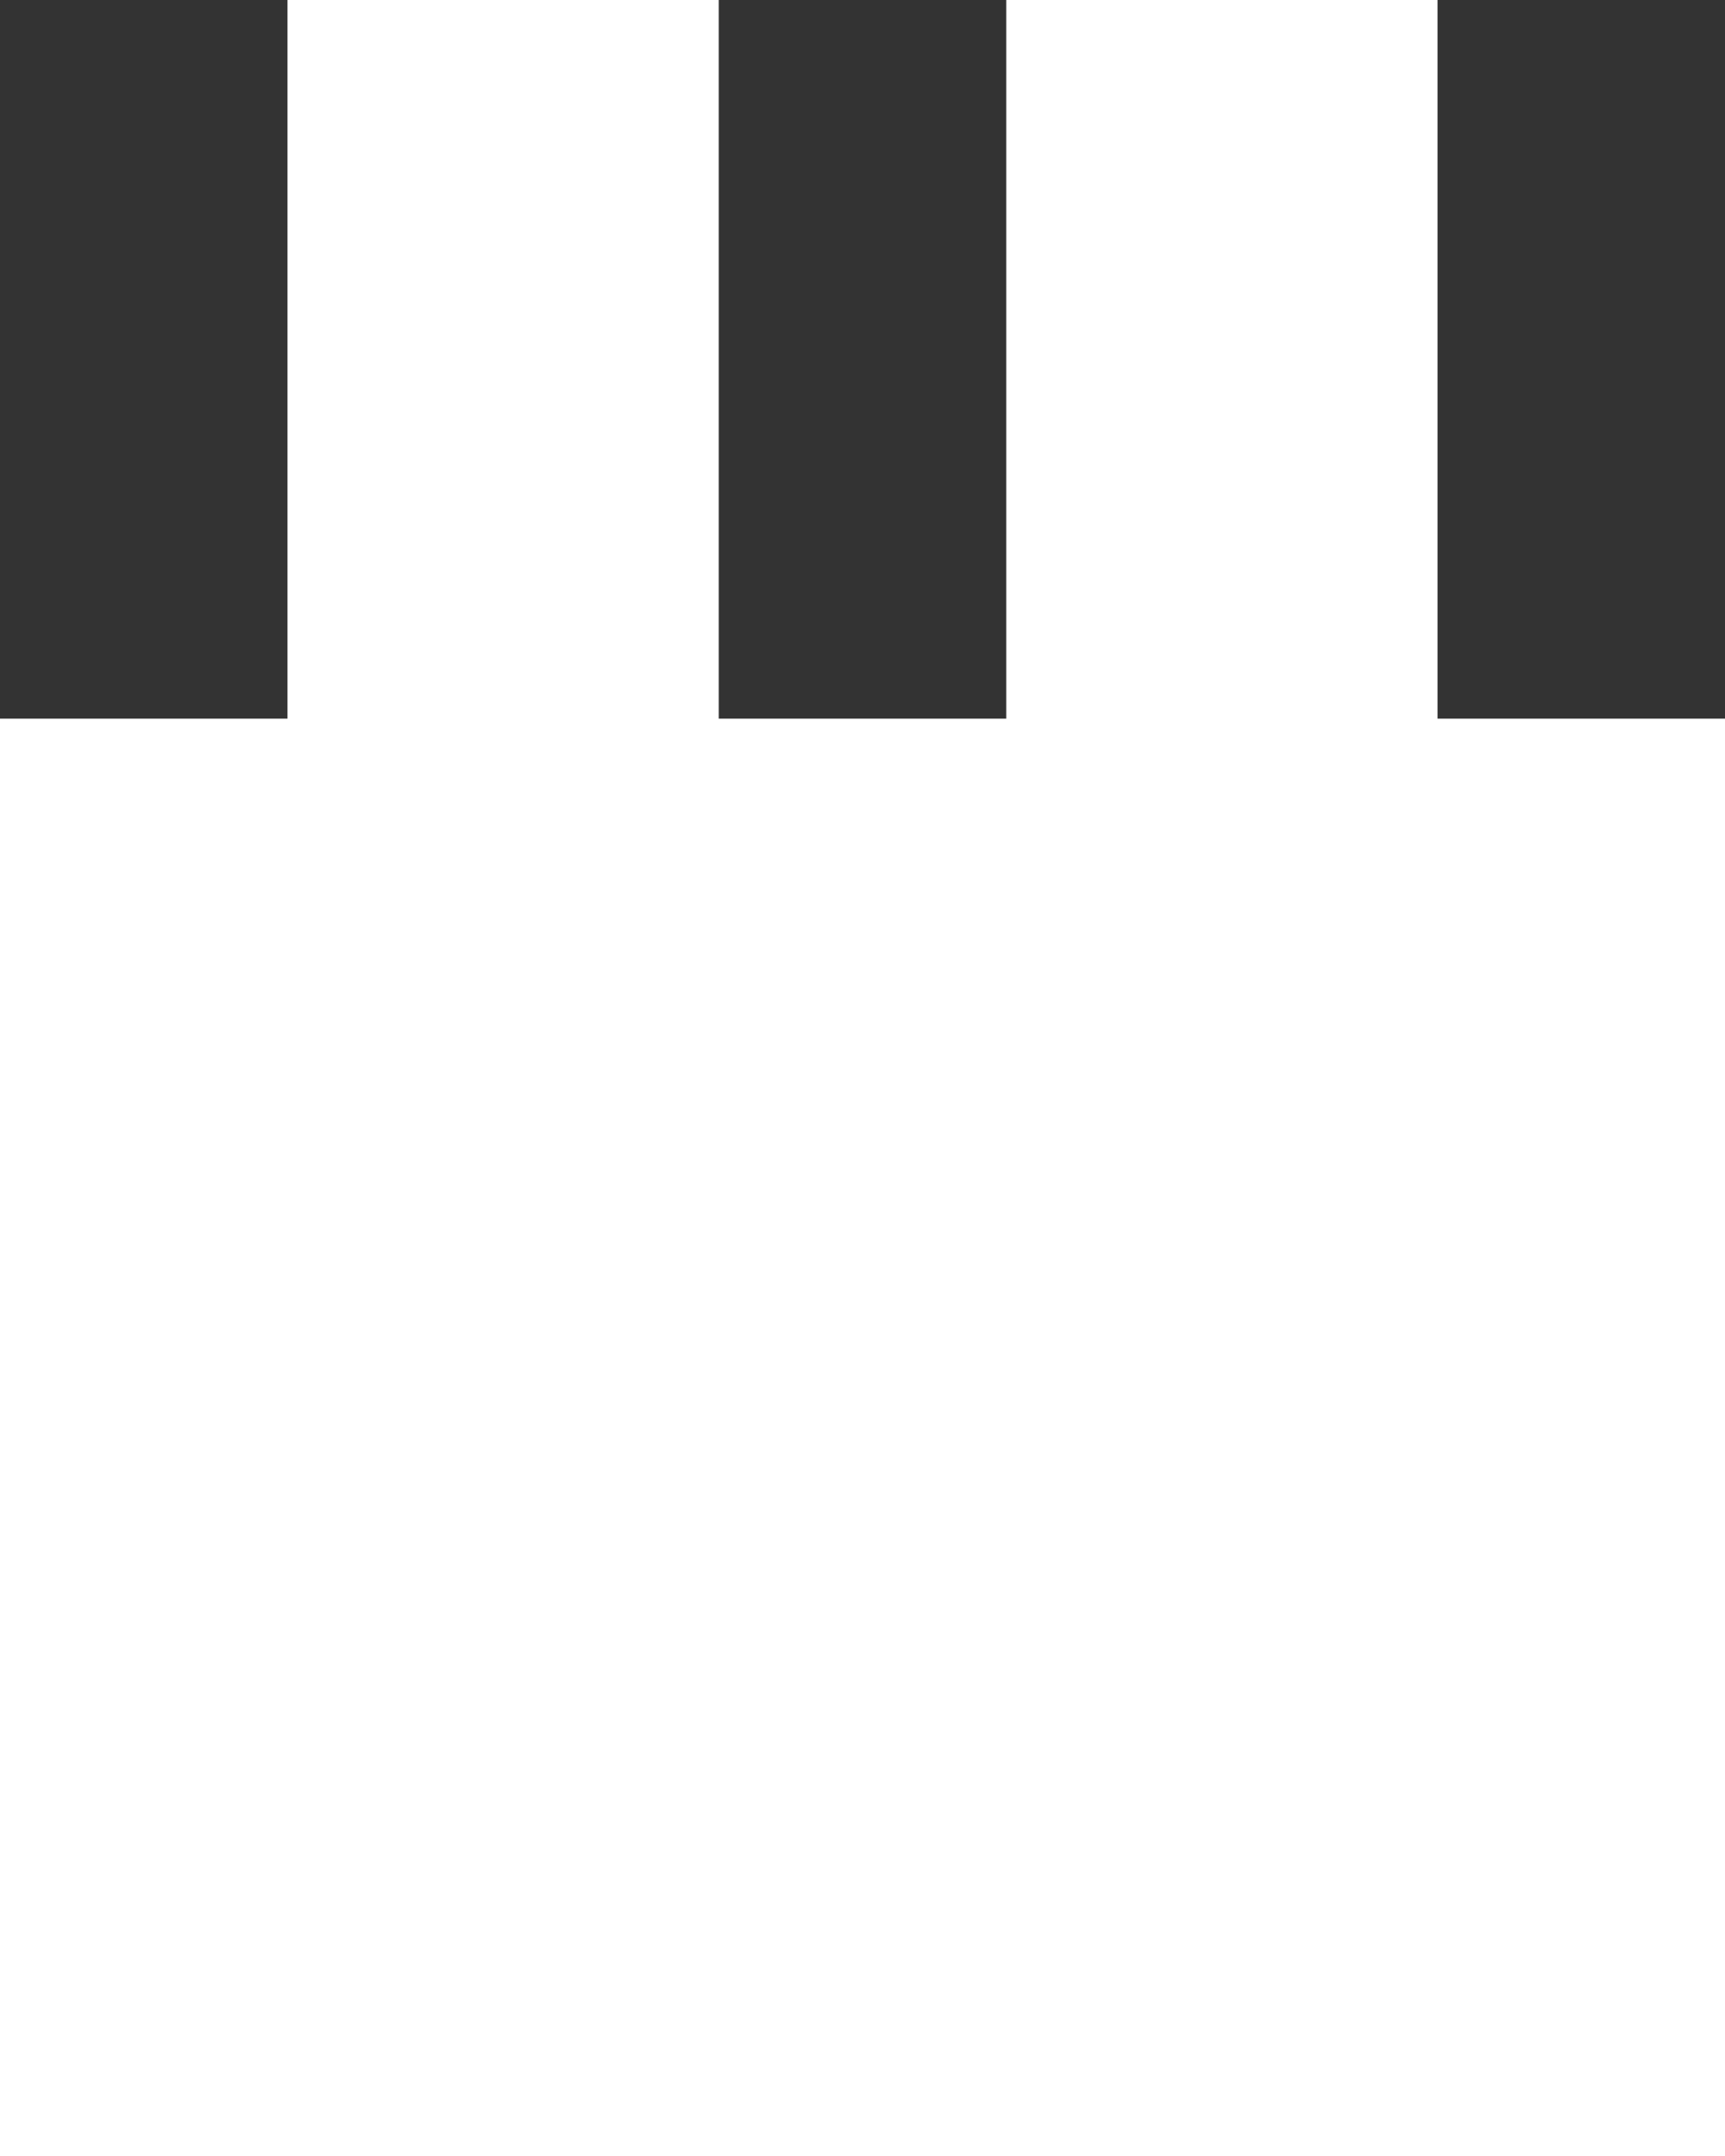
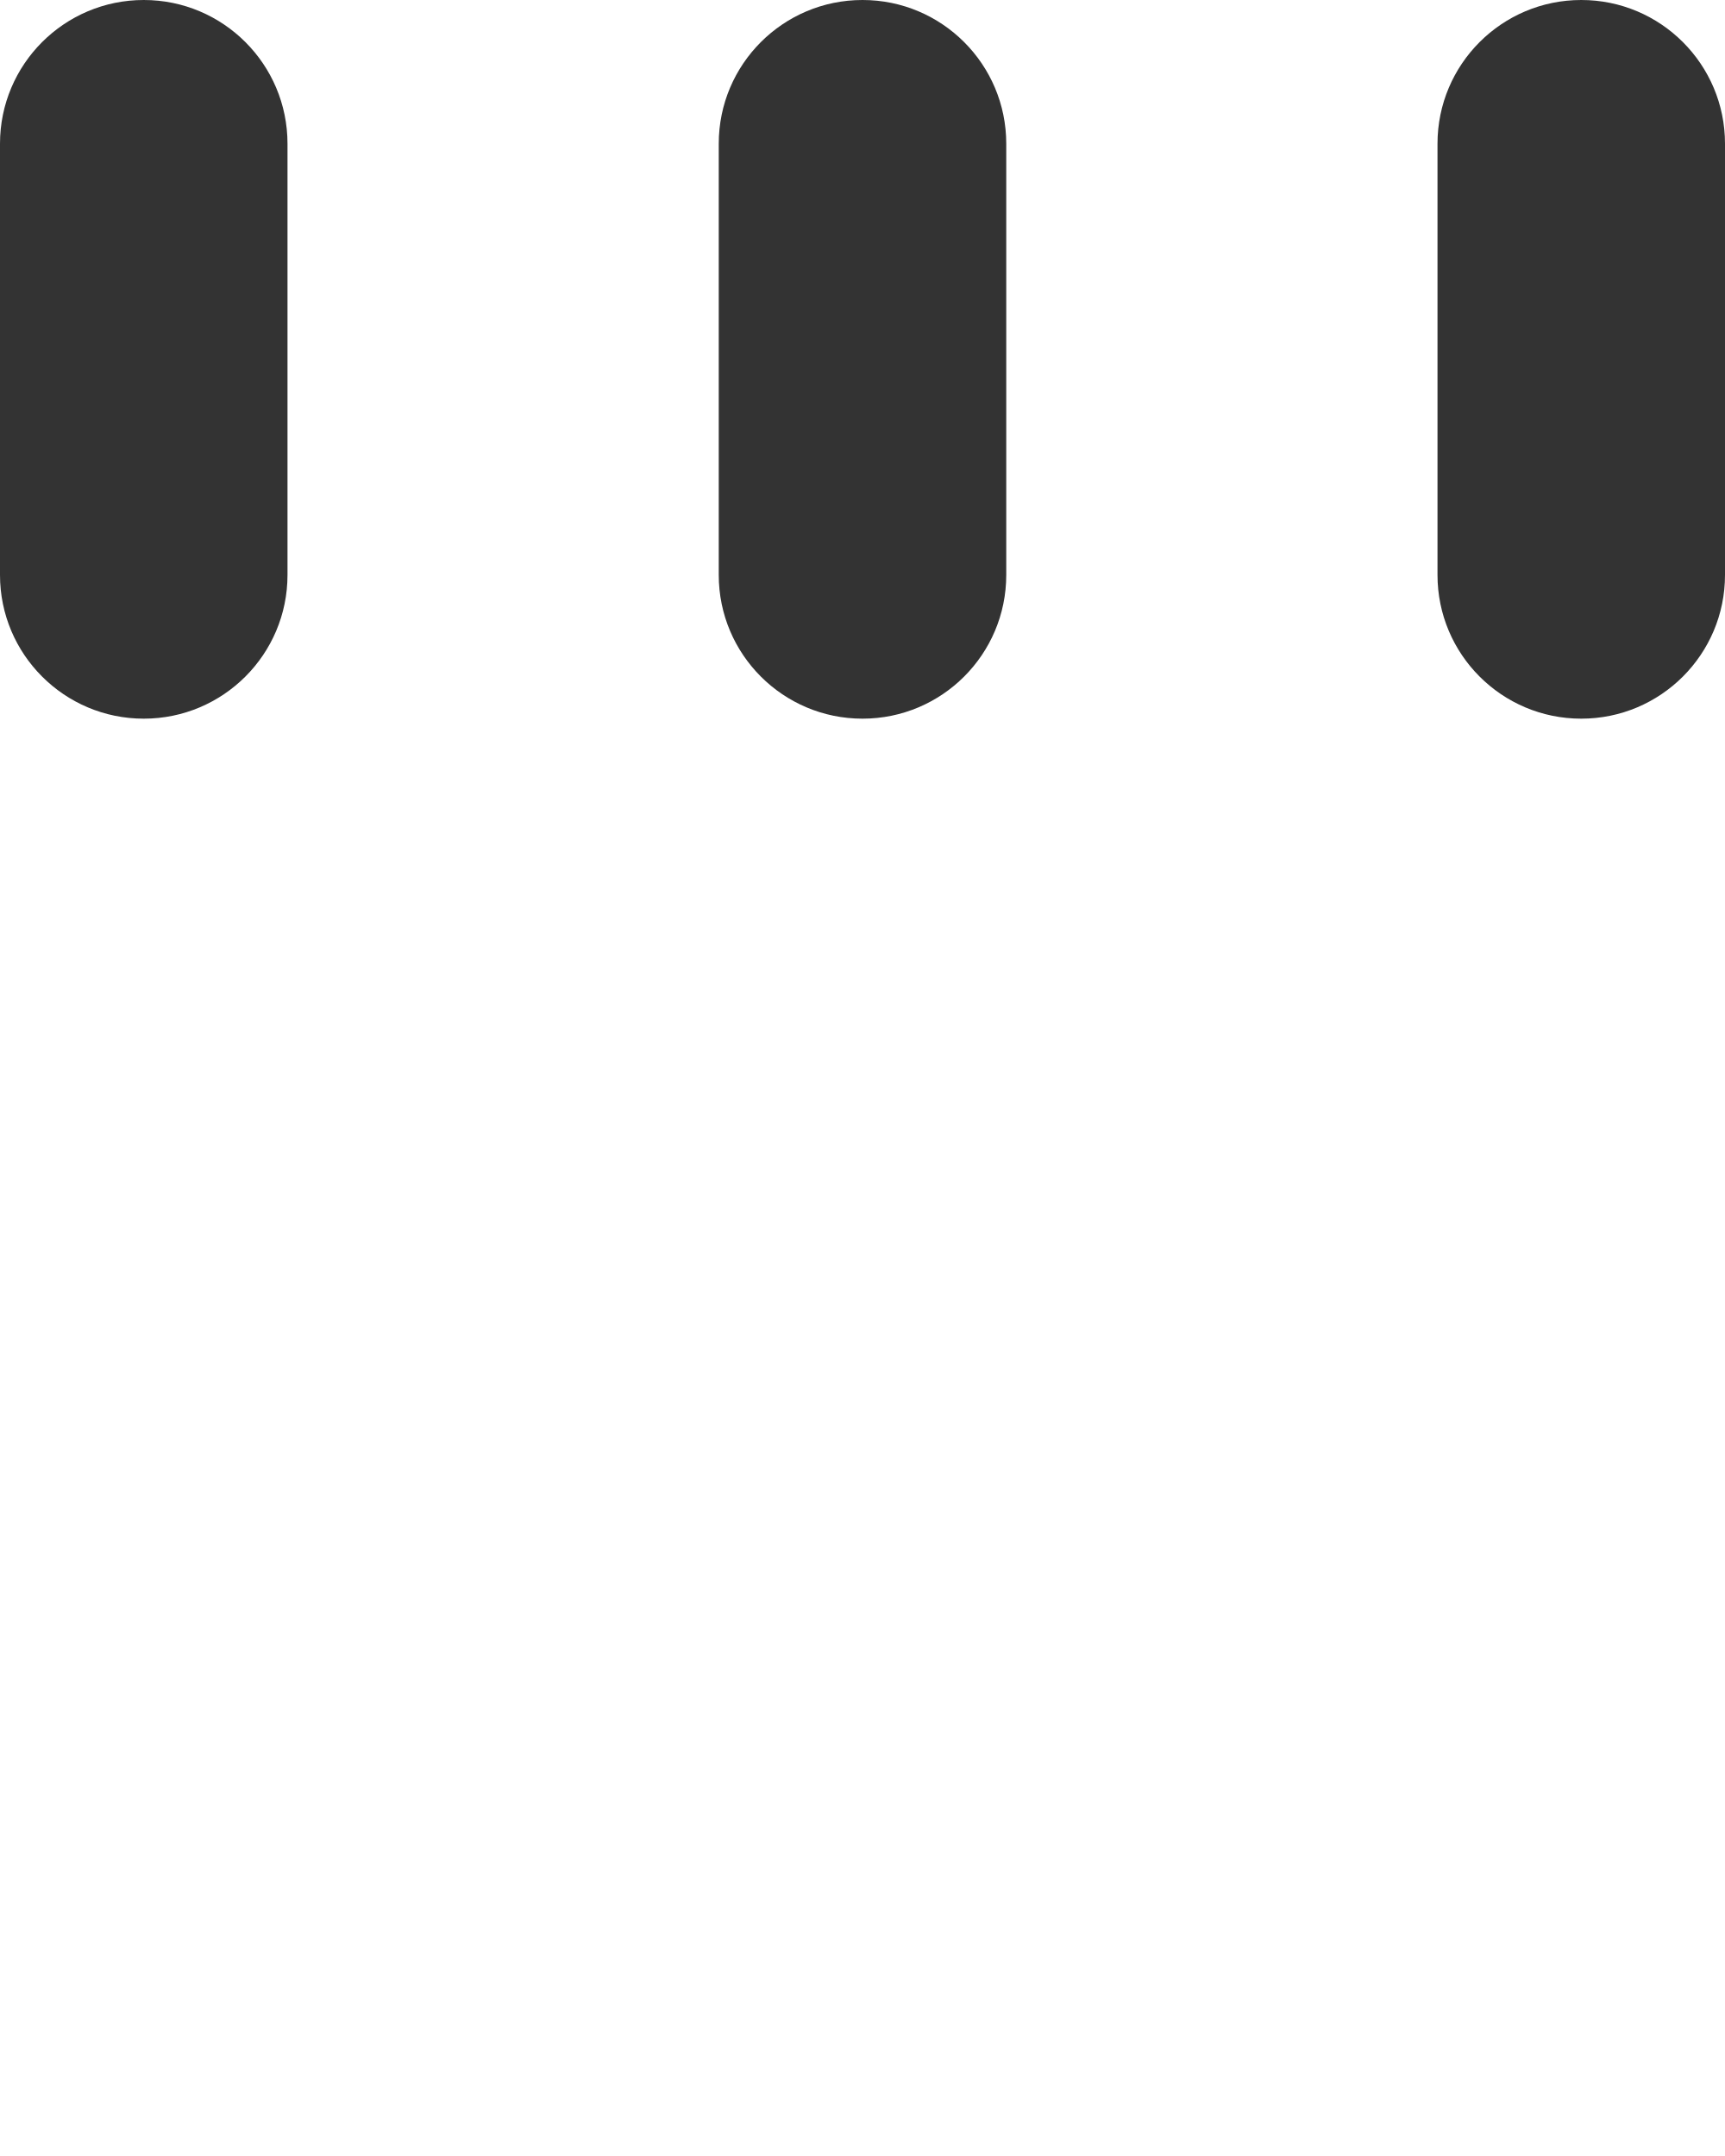
<svg xmlns="http://www.w3.org/2000/svg" version="1.1" id="Layer_1" x="0px" y="0px" width="24px" height="30px" viewBox="0 0 24 30">
-   <rect x="0" y="0" width="4" height="10" fill="#333">
+   <rect x="0" y="0" width="4" height="10" fill="#333" rx="2" ry="2">
    <animateTransform attributeName="transform" type="translate" values="0 0; 0 20; 0 0" begin="0s" dur="0.6s" repeatCount="indefinite" />
  </rect>
-   <rect x="10" y="0" width="4" height="10" fill="#333">
+   <rect x="10" y="0" width="4" height="10" fill="#333" rx="2" ry="2">
    <animateTransform attributeName="transform" type="translate" values="0 0; 0 20; 0 0" begin="0.2s" dur="0.6s" repeatCount="indefinite" />
  </rect>
-   <rect x="20" y="0" width="4" height="10" fill="#333">
+   <rect x="20" y="0" width="4" height="10" fill="#333" rx="2" ry="2">
    <animateTransform attributeName="transform" type="translate" values="0 0; 0 20; 0 0" begin="0.4s" dur="0.6s" repeatCount="indefinite" />
  </rect>
</svg>
